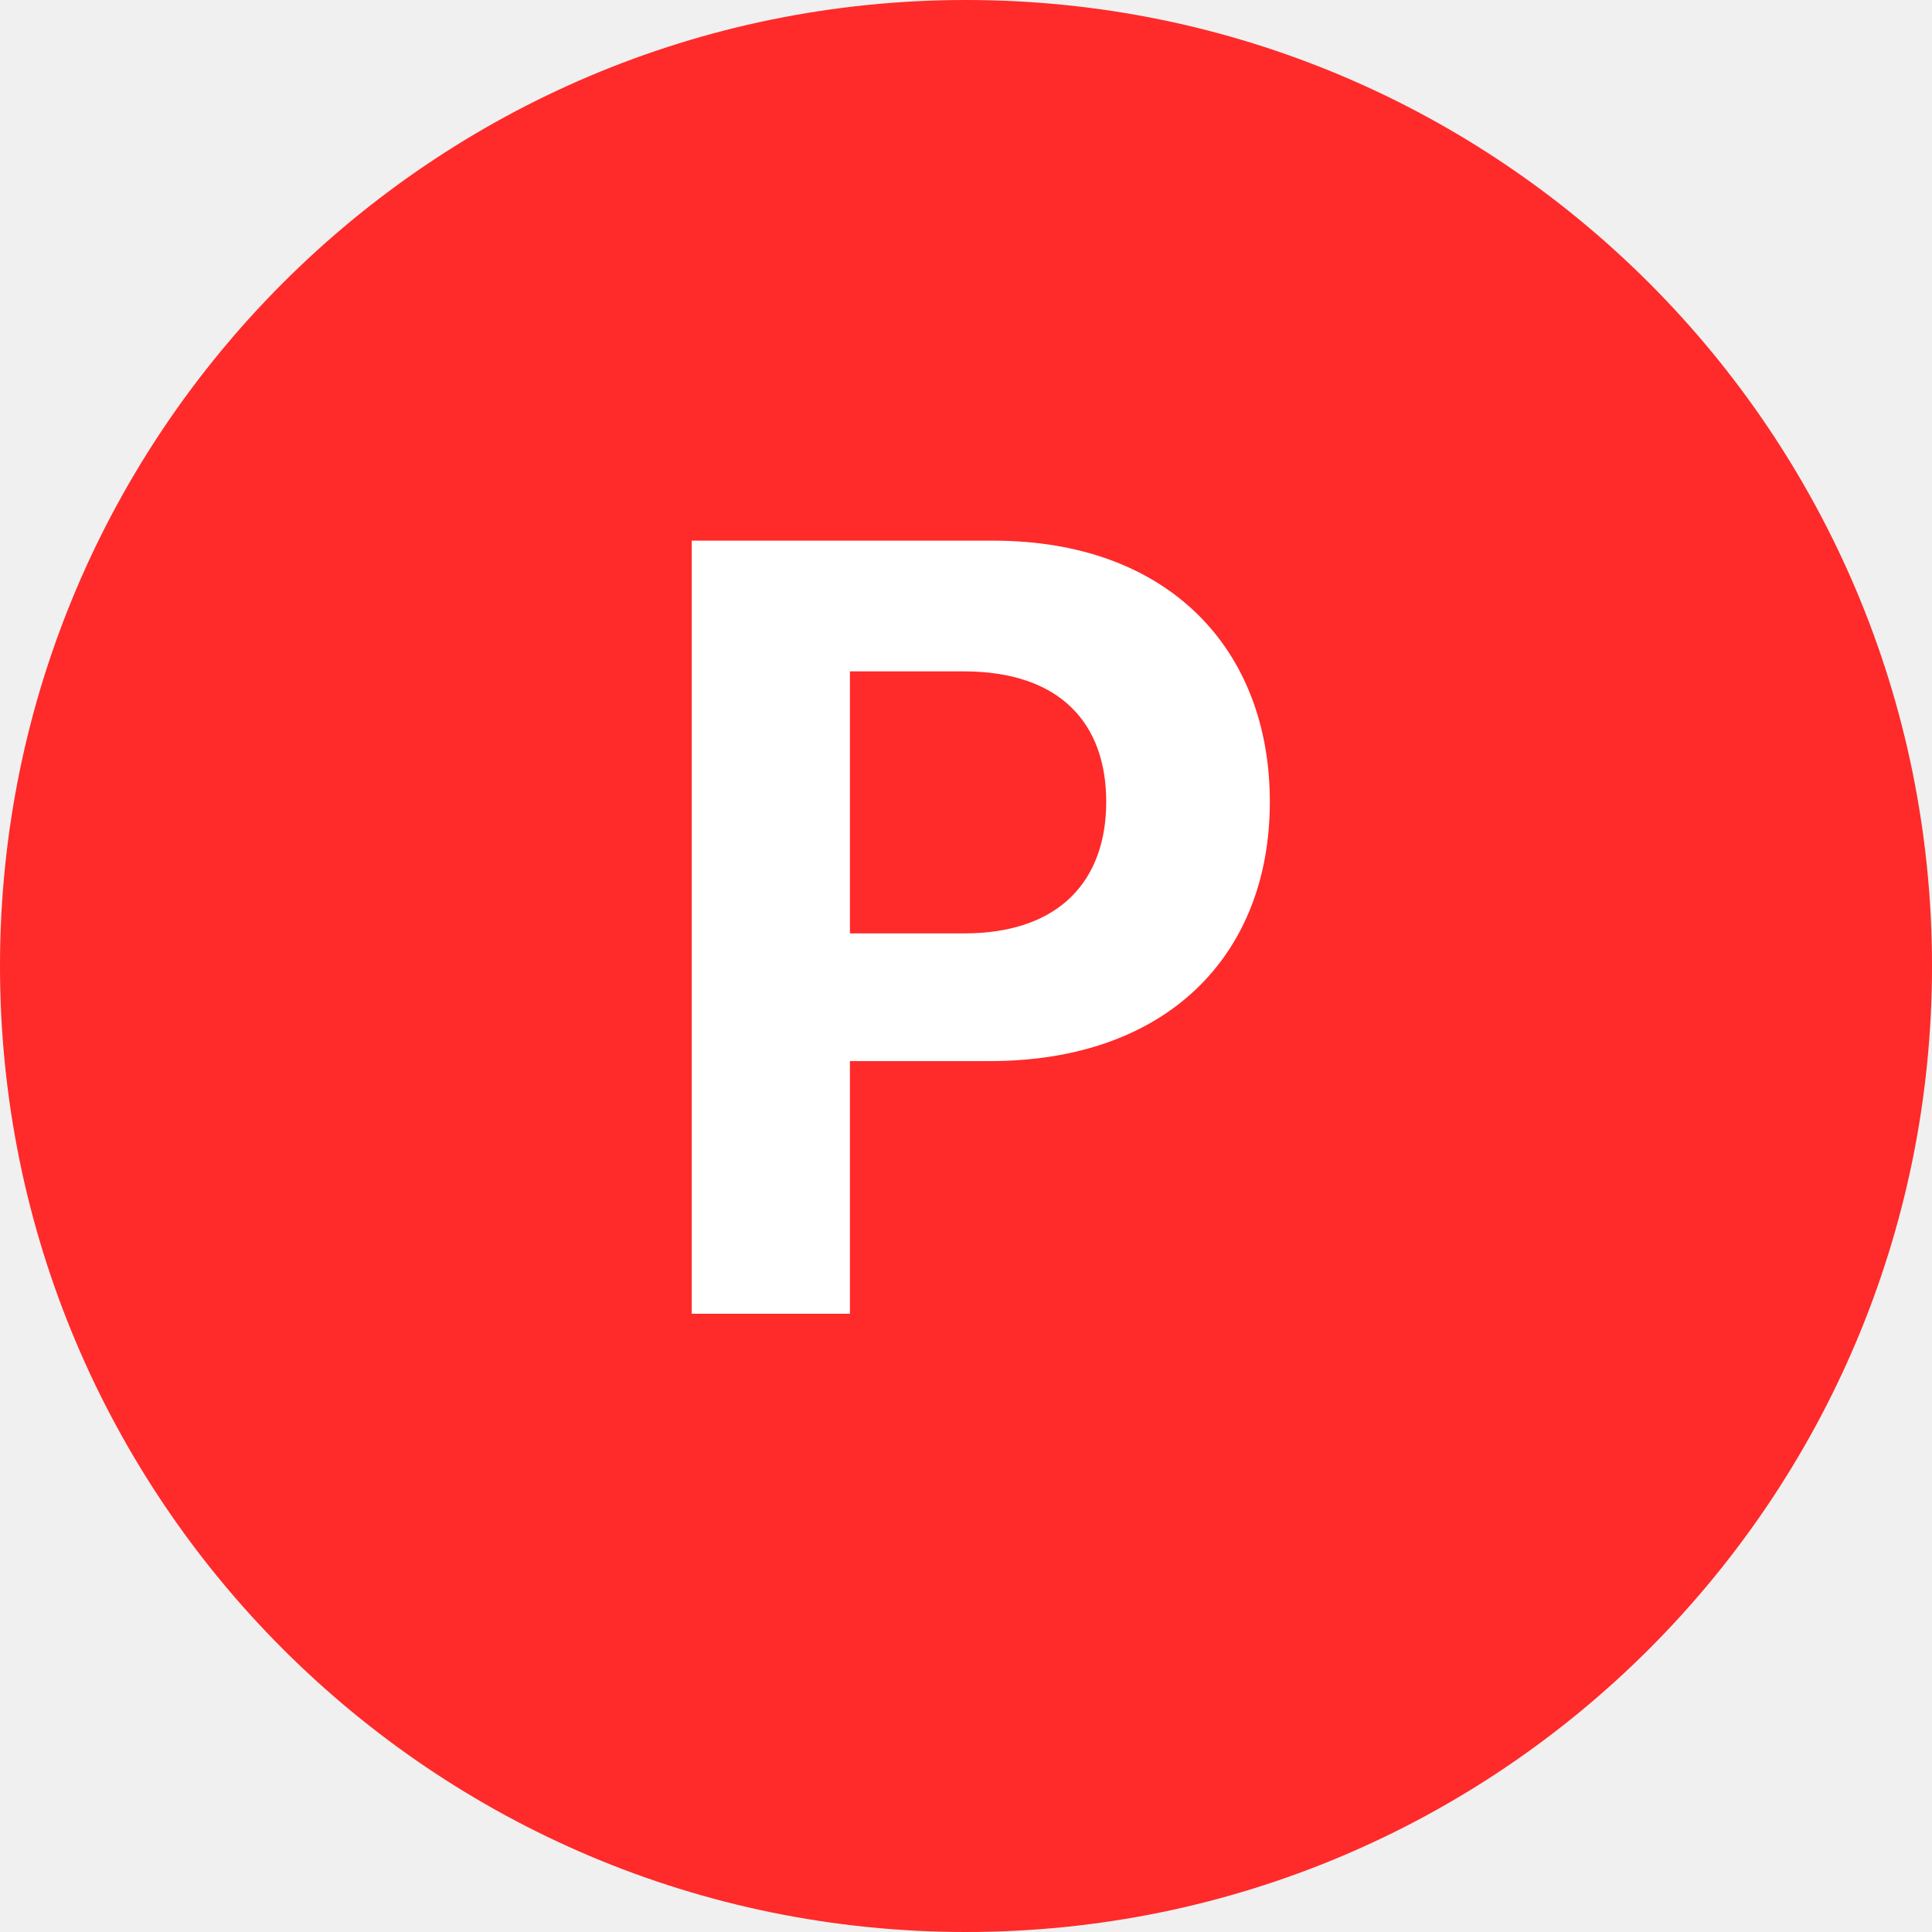
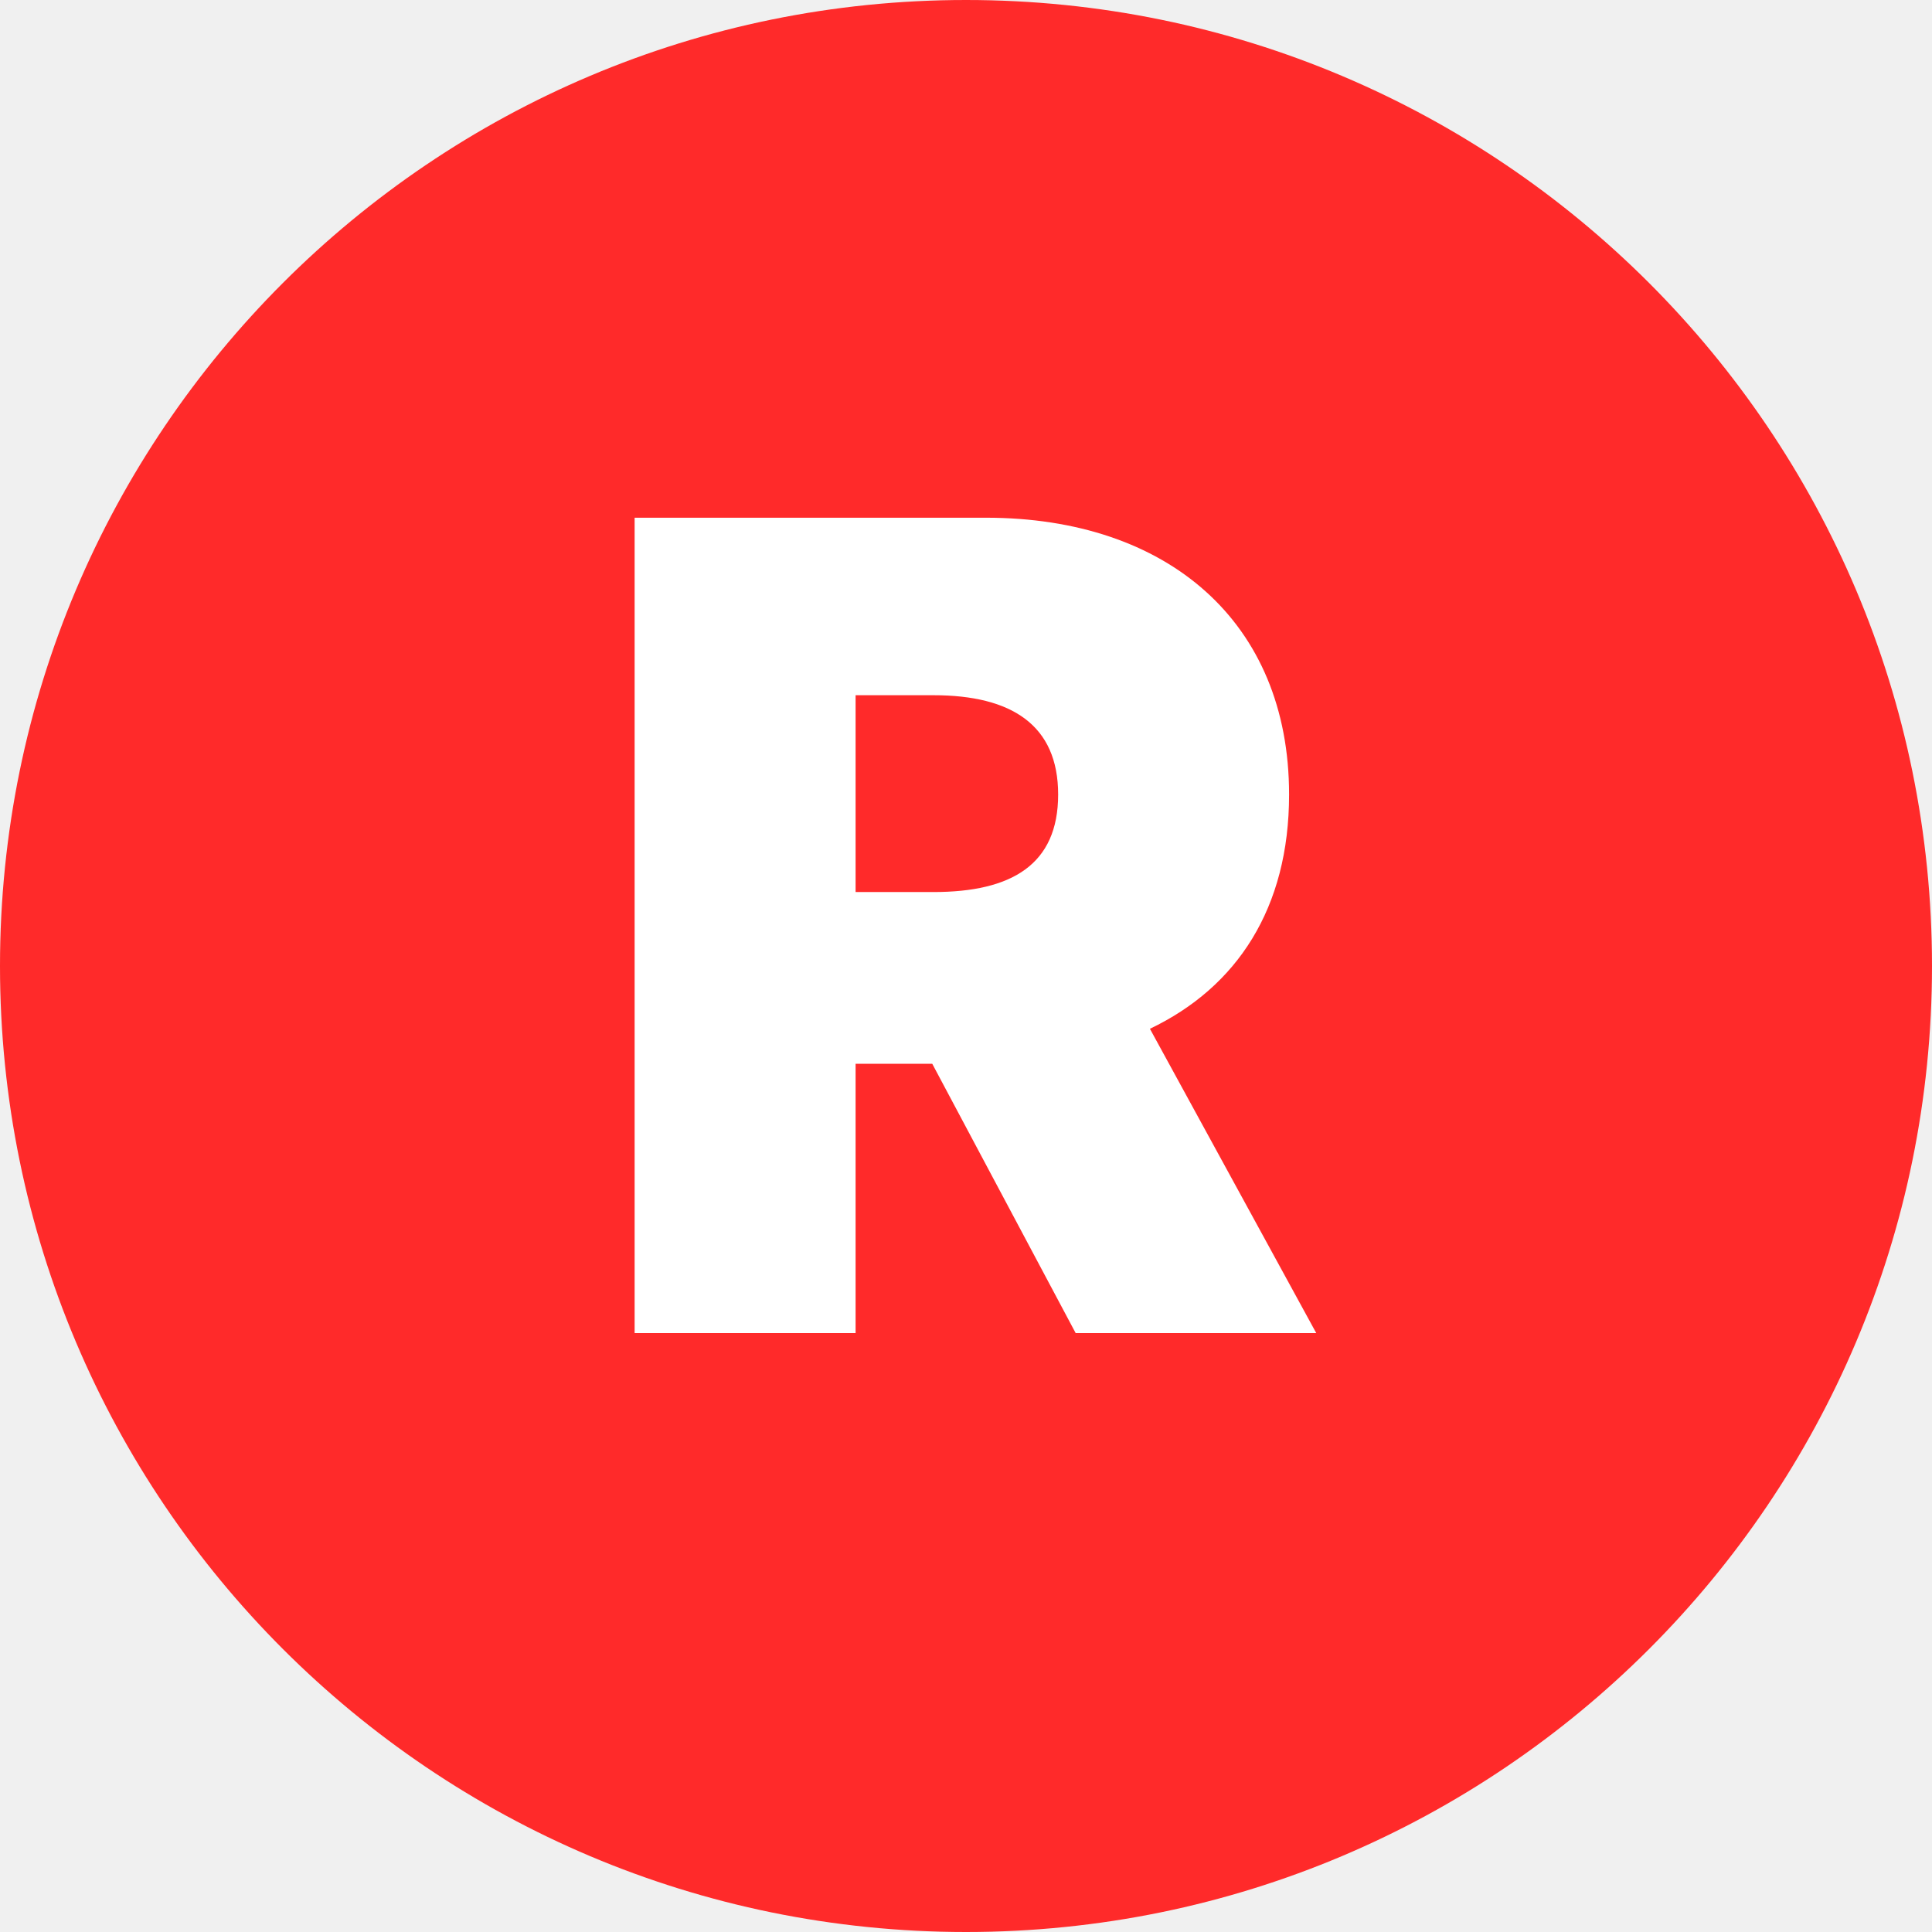
<svg xmlns="http://www.w3.org/2000/svg" viewBox="0 0 100 100">
  <circle cx="50" cy="50" r="50" fill="#ff2a2a" />
-   <text x="50" y="68" font-family="Inter, Arial, sans-serif" font-size="55" font-weight="bold" fill="#ffffff" text-anchor="middle">P</text>
+   <text x="49.5" y="69" font-family="'Inter', system-ui, -apple-system, BlinkMacSystemFont, 'Segoe UI', Roboto, sans-serif" font-size="58" font-weight="900" fill="#ffffff" text-anchor="middle">R</text>
</svg>
